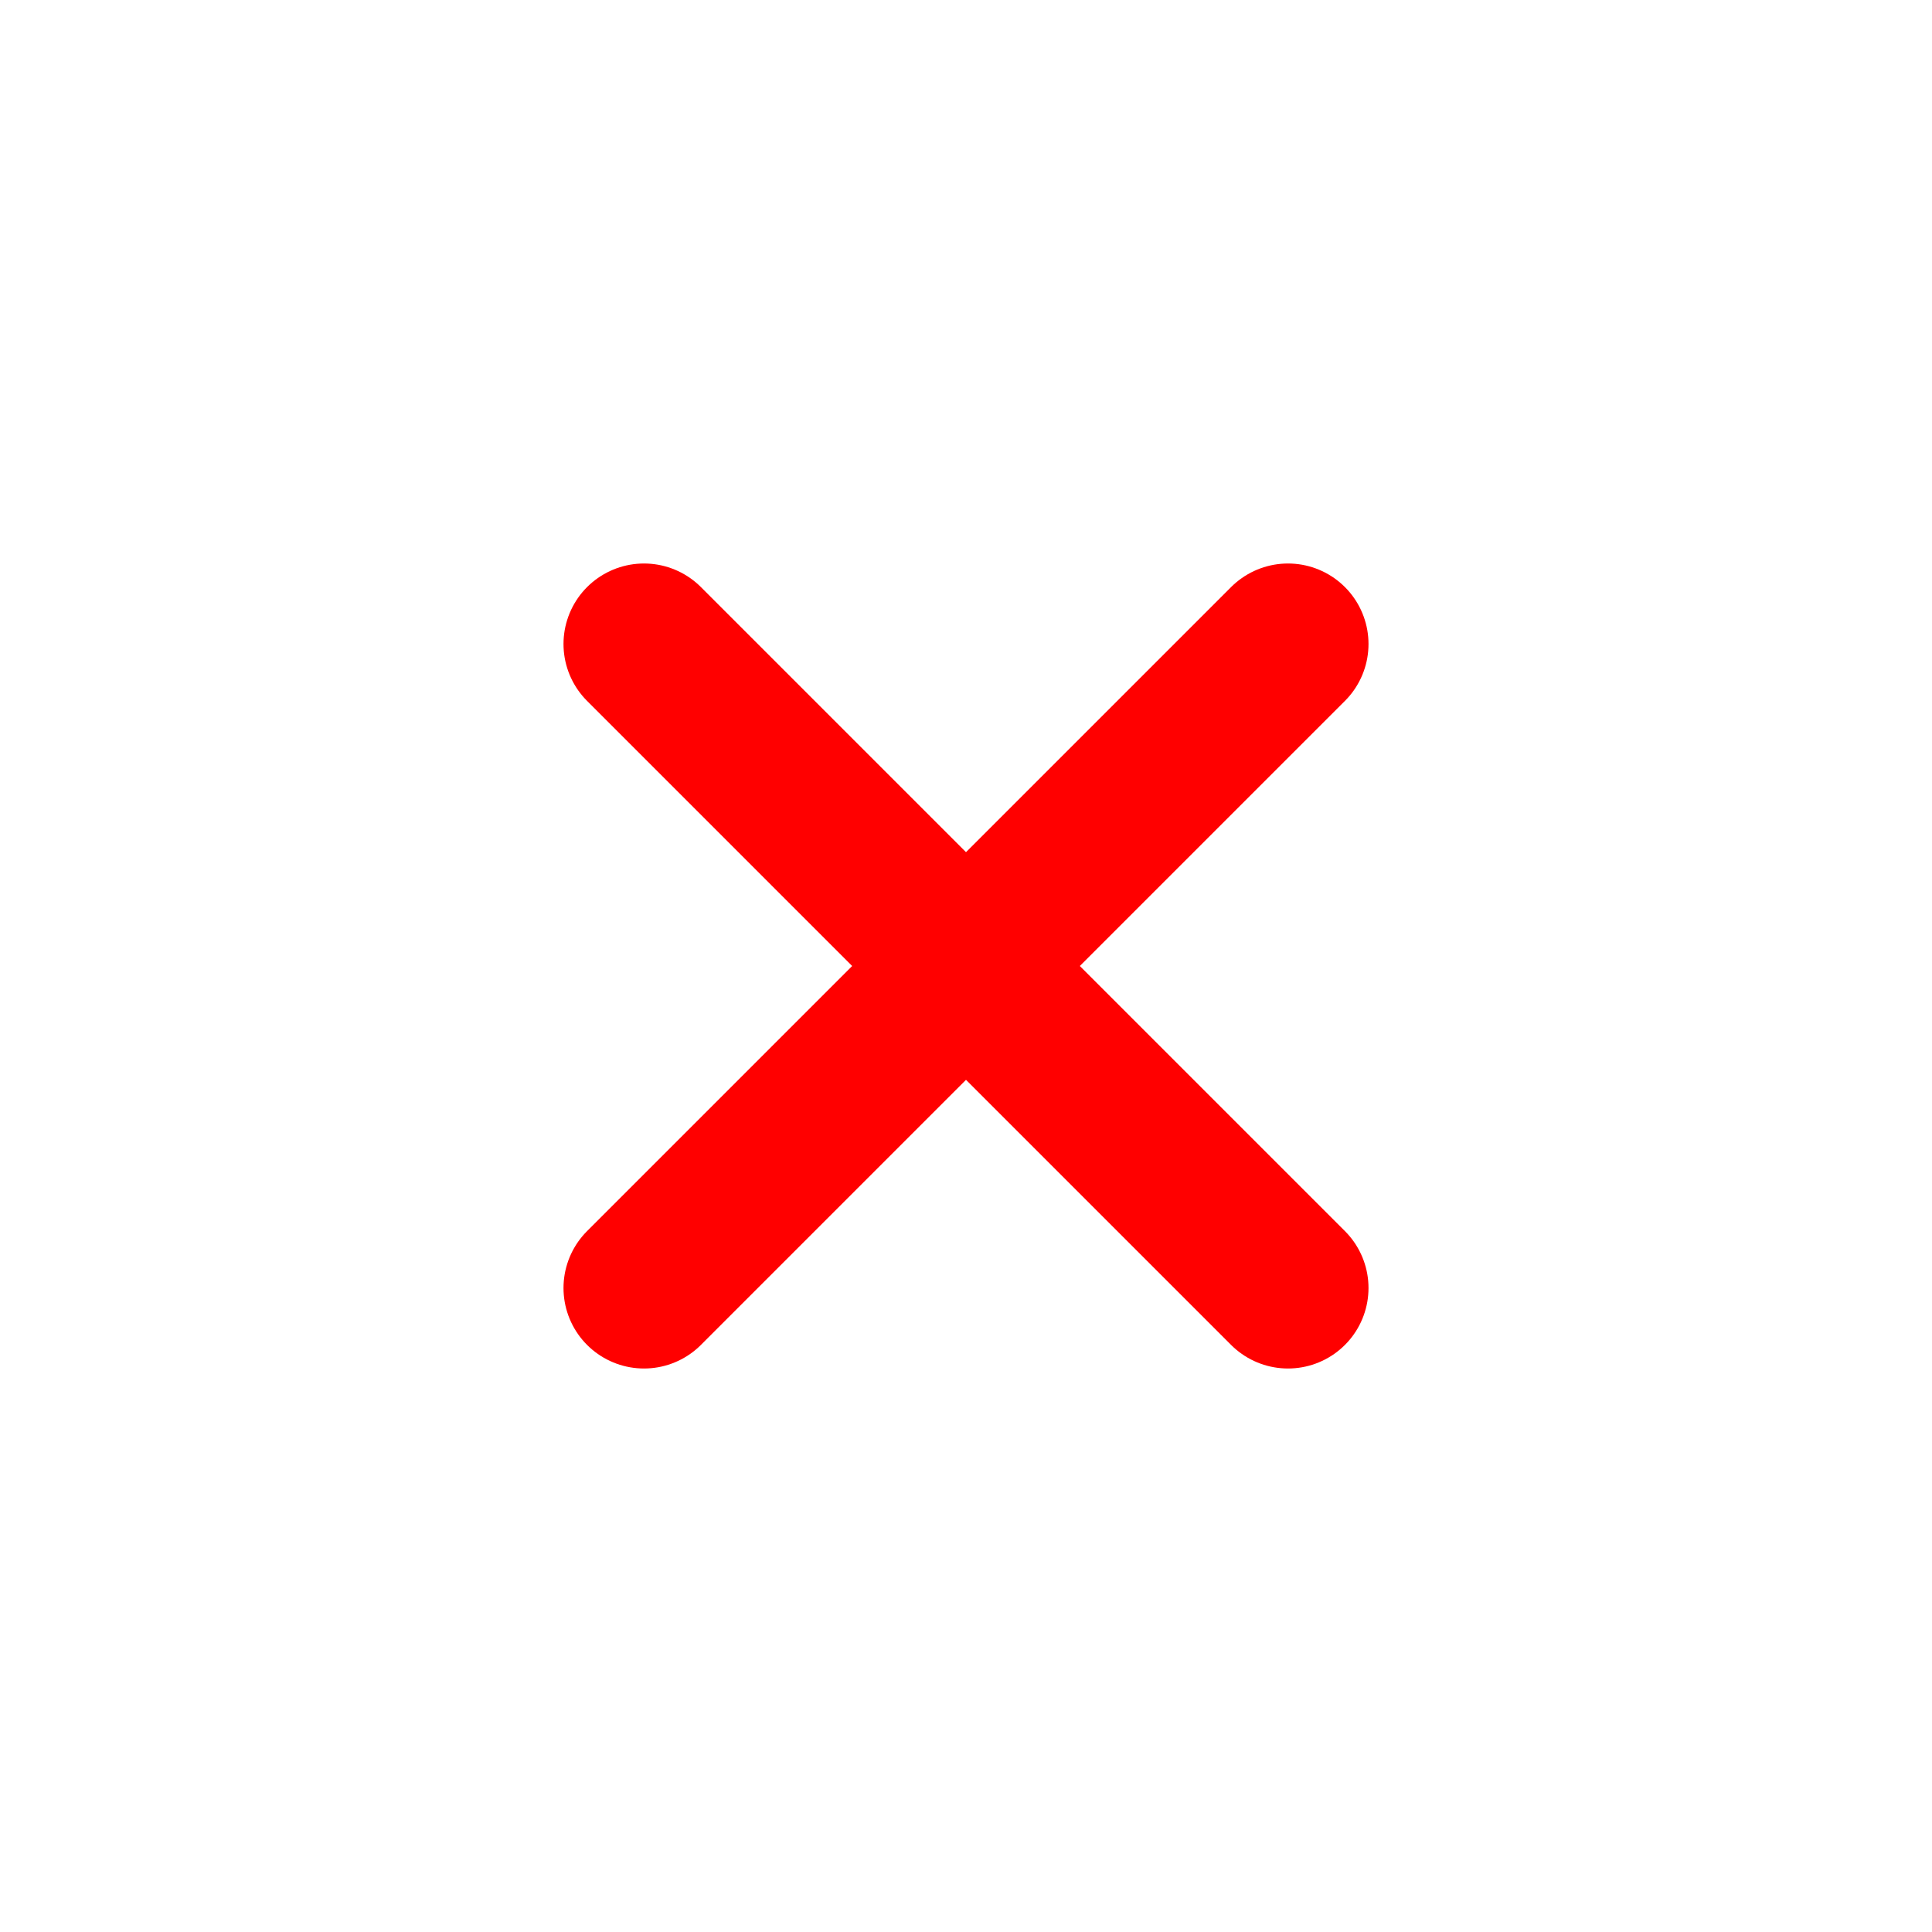
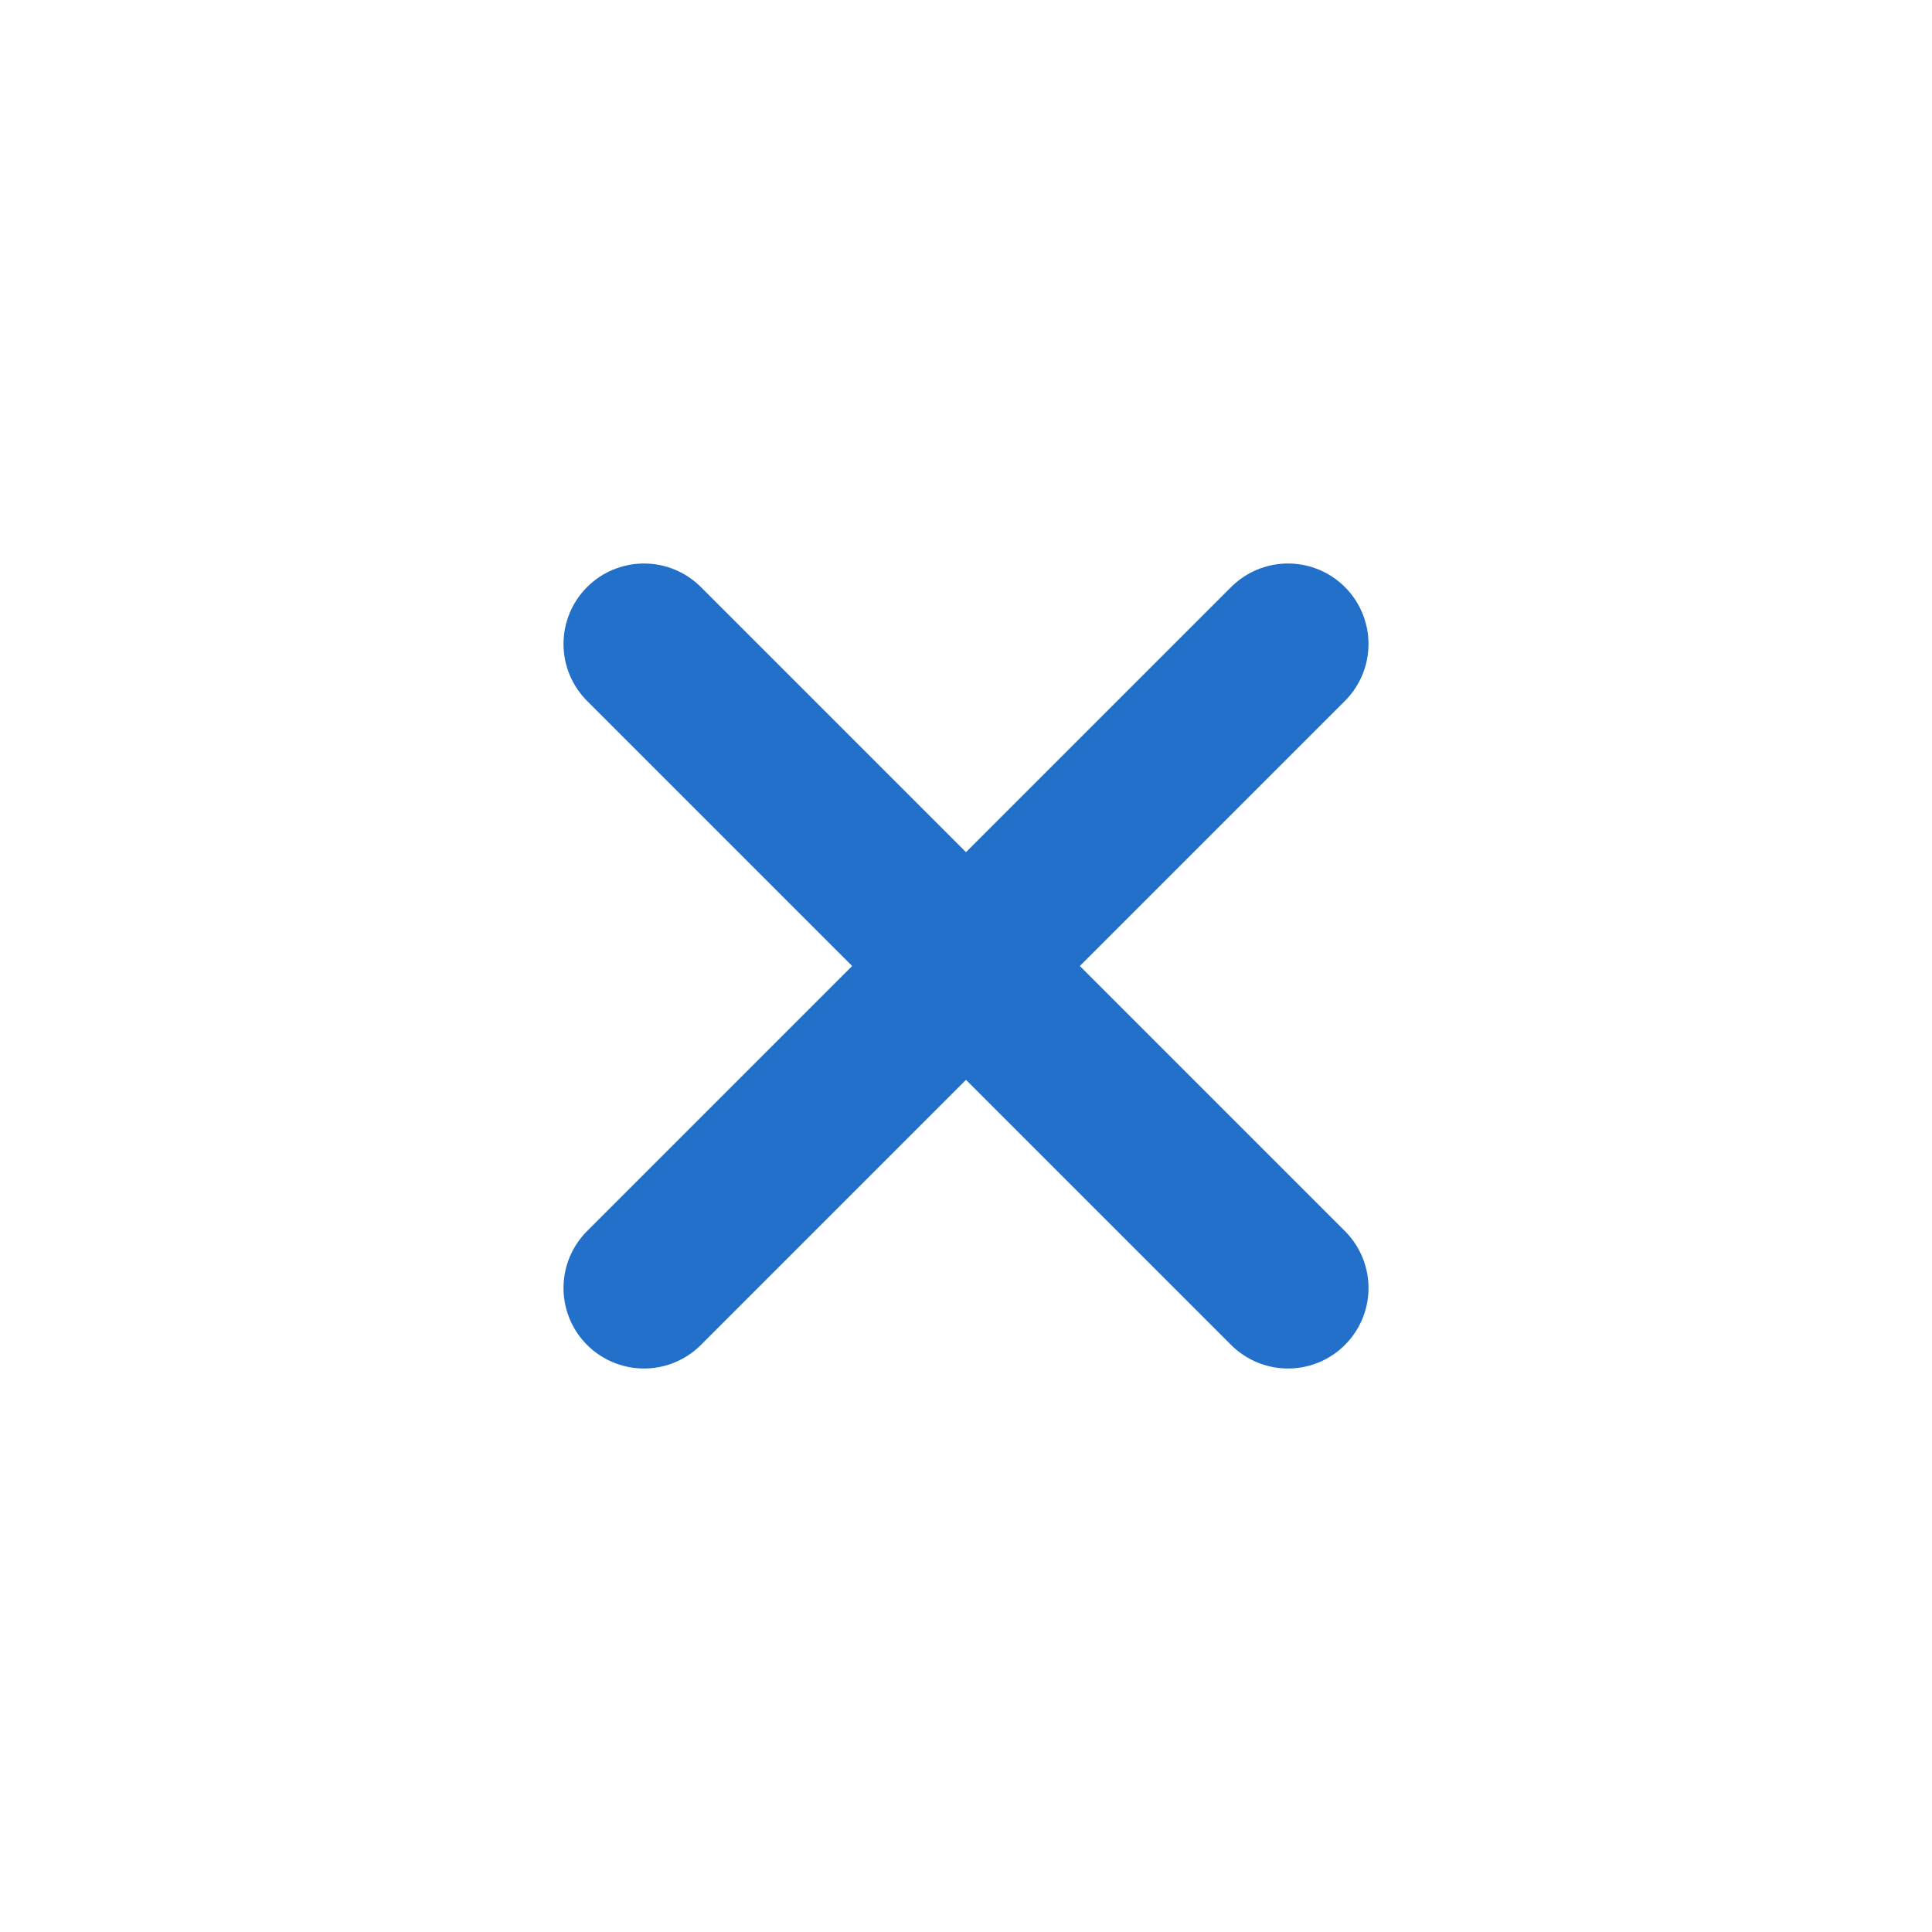
<svg xmlns="http://www.w3.org/2000/svg" width="800px" height="800px" viewBox="0 0 24 24" fill="none">
  <g id="Menu / Close_SM">
-     <path id="Vector" d="M16 16L12 12M12 12L8 8M12 12L16 8M12 12L8 16" stroke="red" stroke-width="2" stroke-linecap="round" stroke-linejoin="round" />
+     <path id="Vector" d="M16 16L12 12M12 12L8 8M12 12L16 8M12 12L8 16" stroke="#2270ca" stroke-width="2" stroke-linecap="round" stroke-linejoin="round" />
  </g>
</svg>
